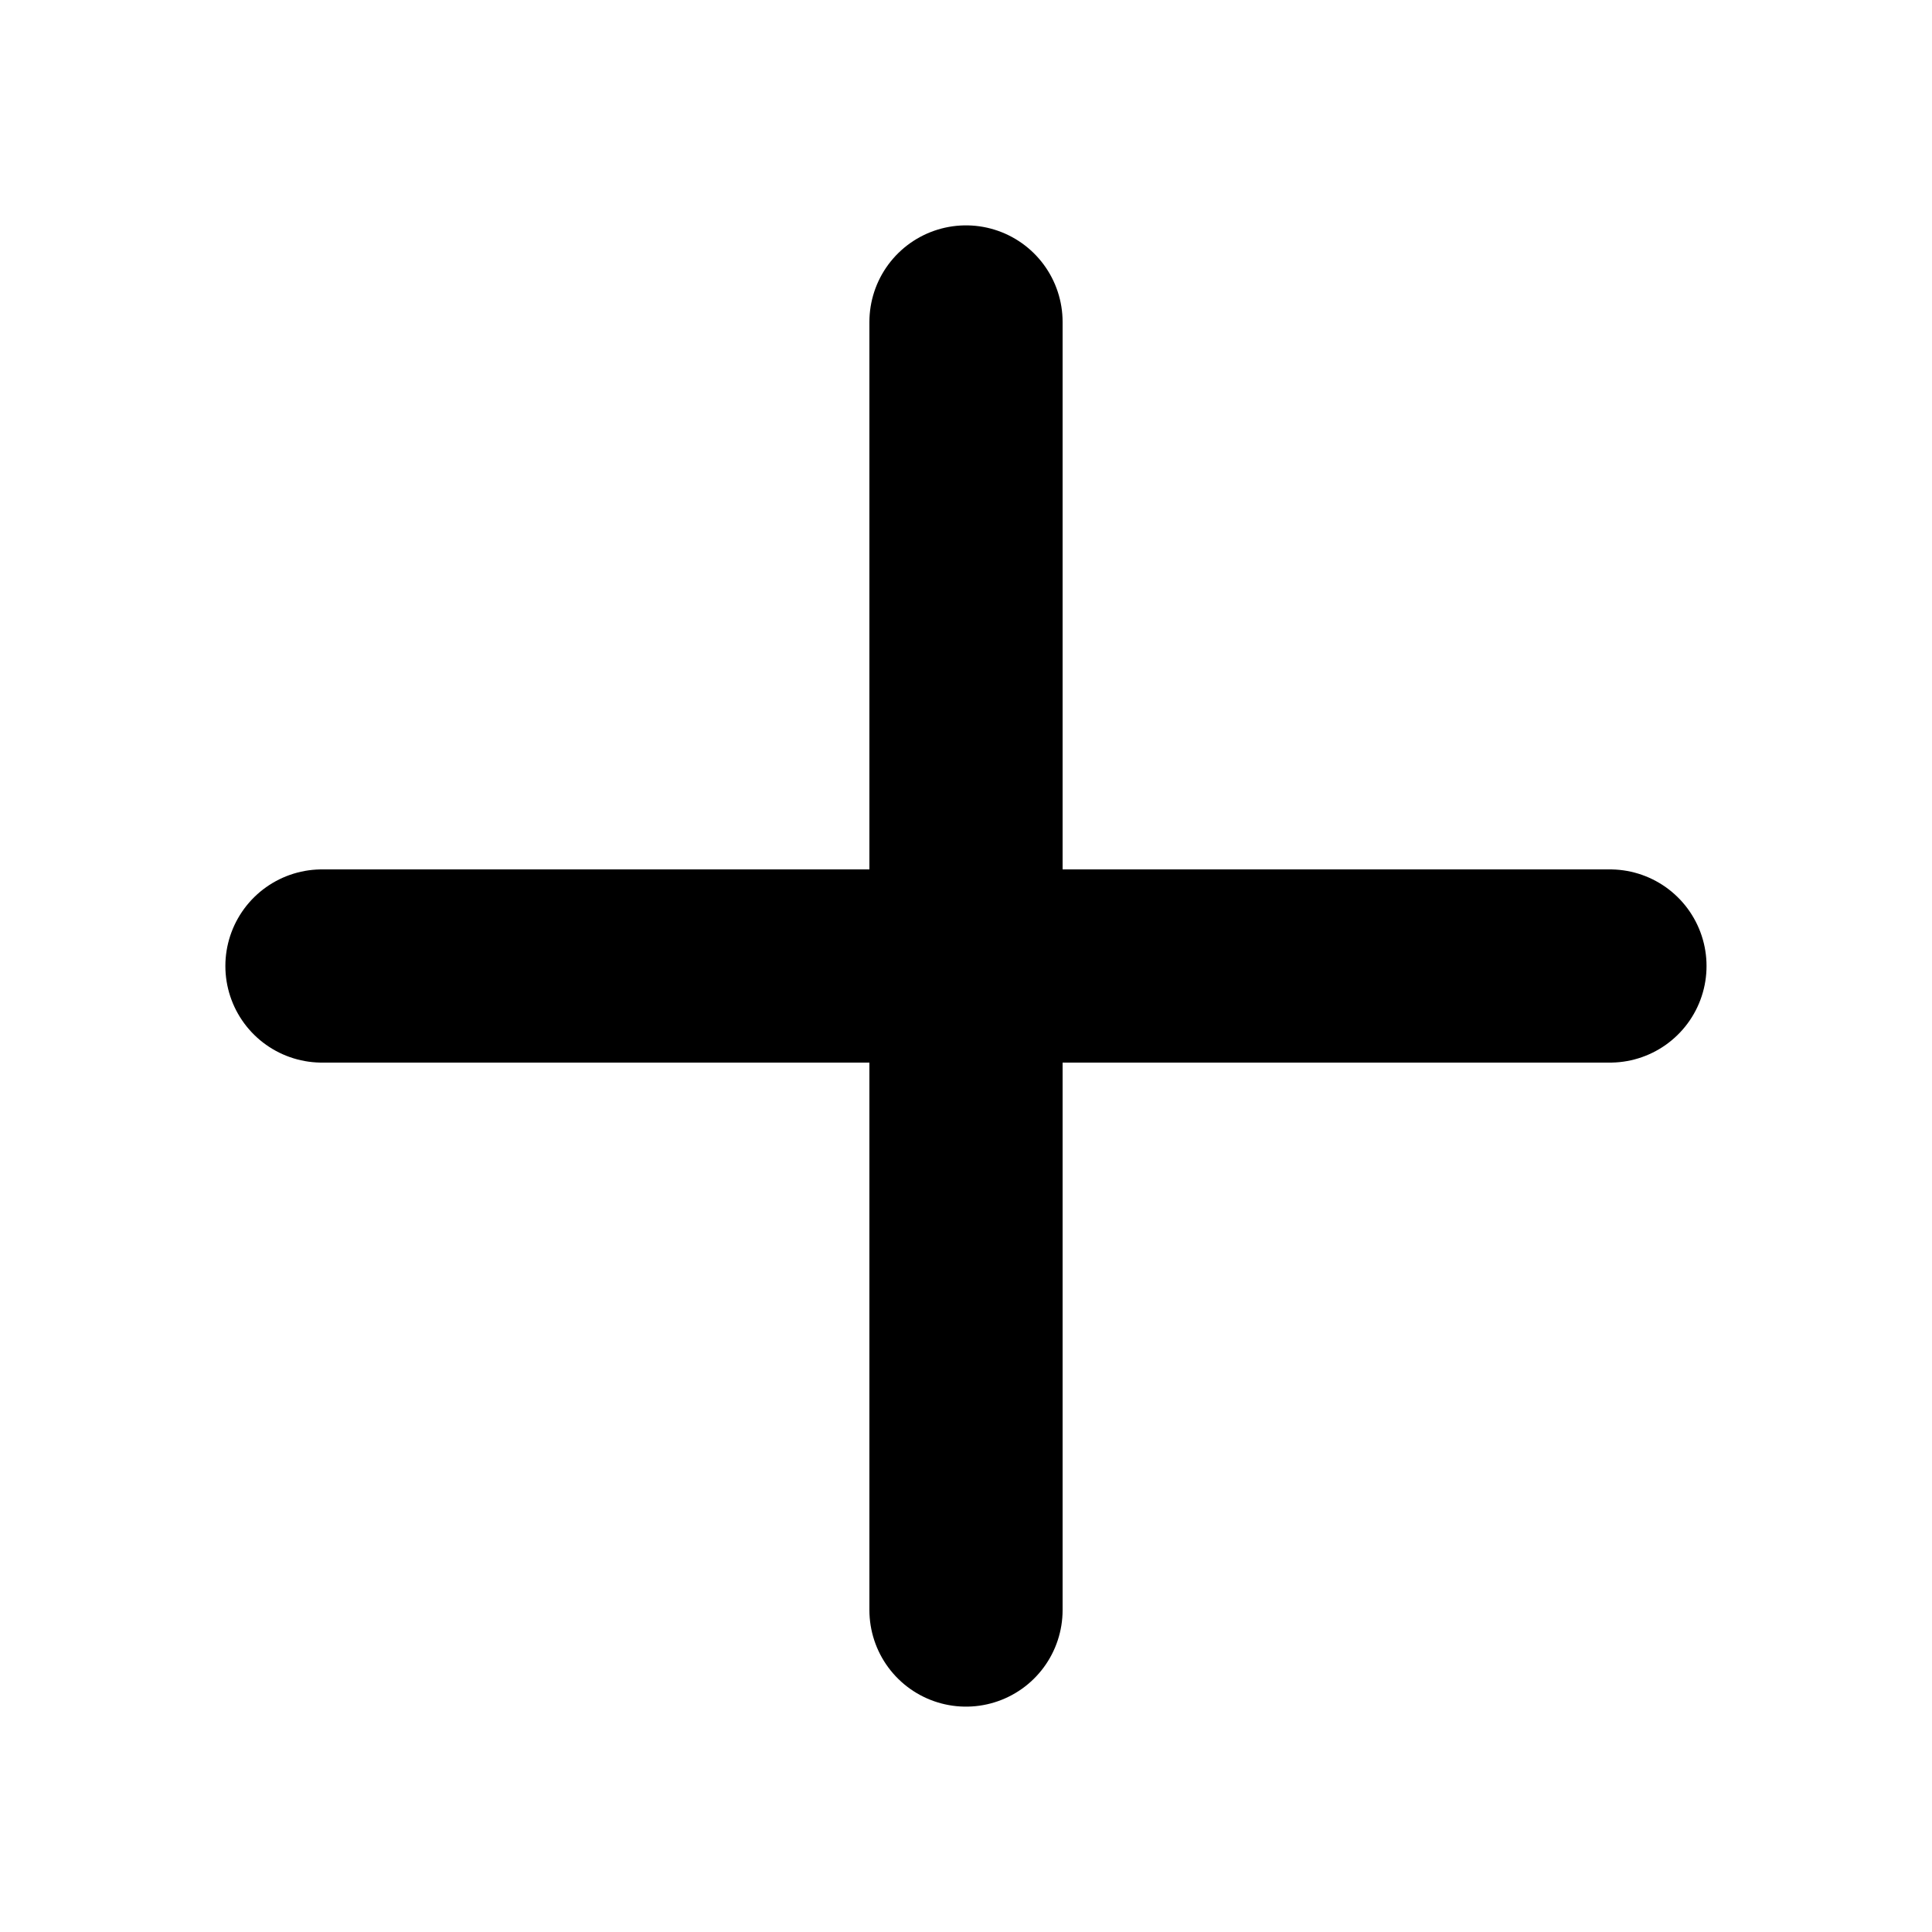
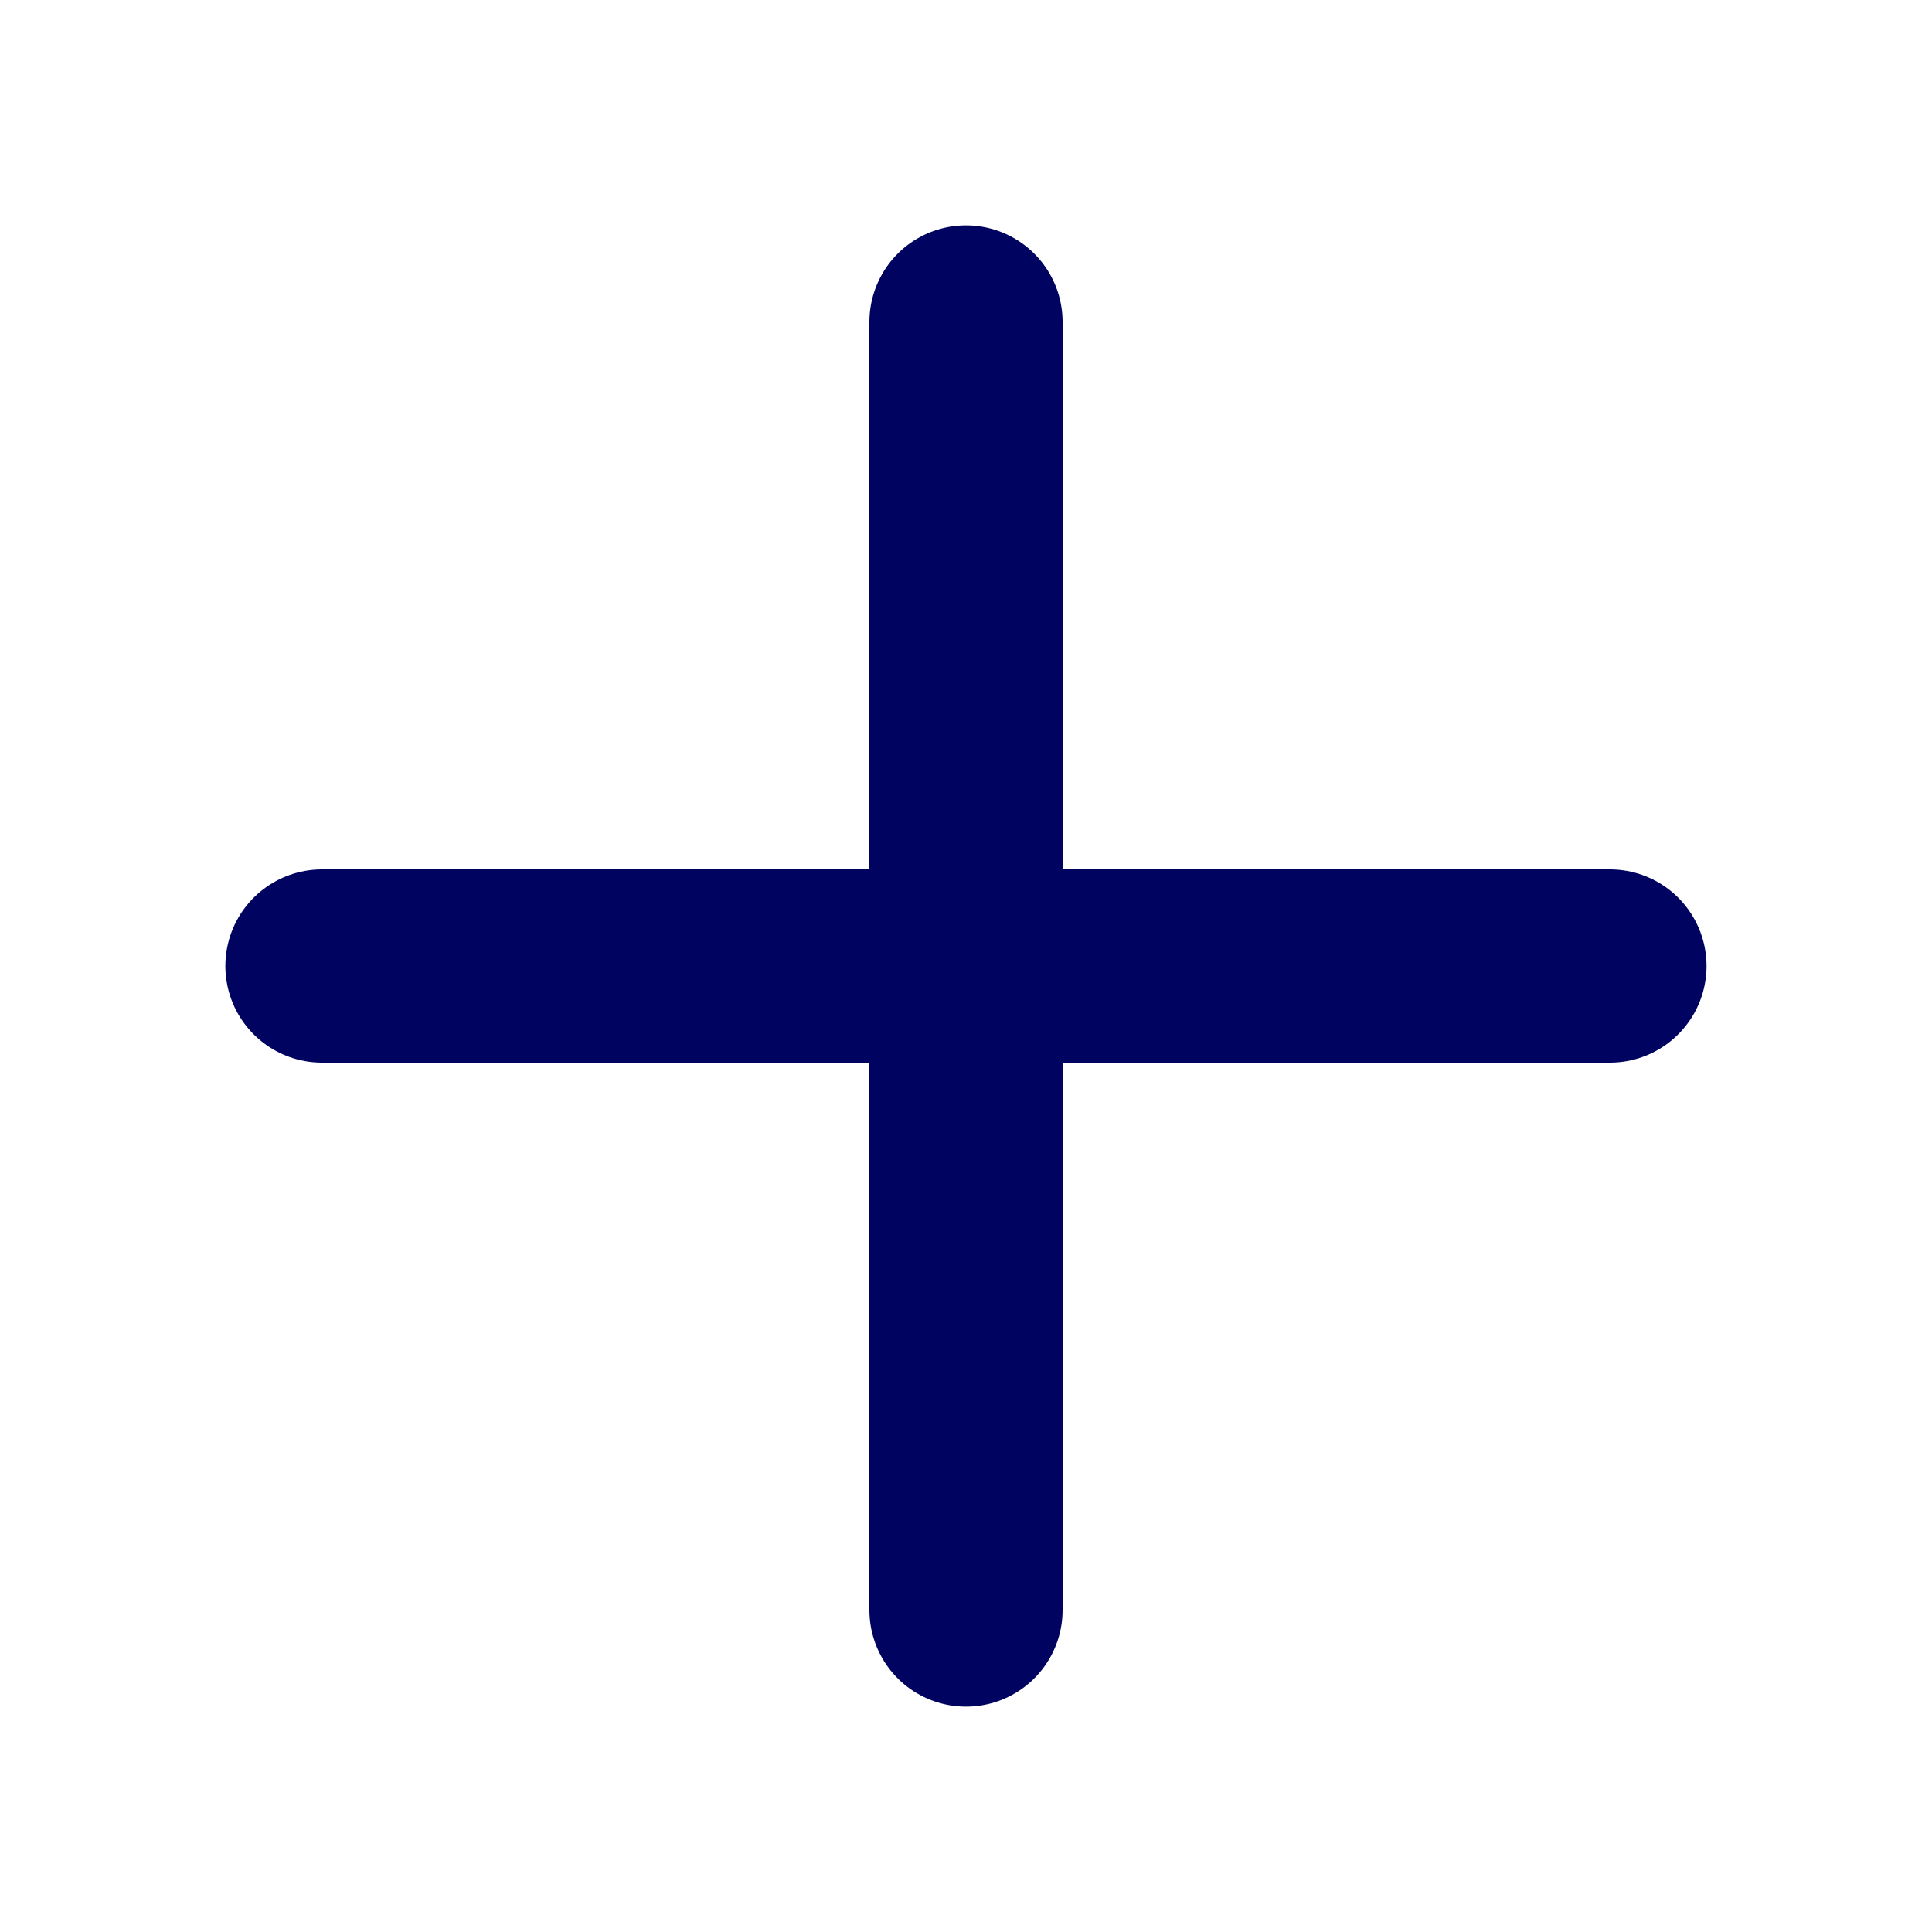
<svg xmlns="http://www.w3.org/2000/svg" width="20" height="20" viewBox="0 0 20 20" fill="none">
-   <path d="M3.333 10H16.666M10 3.333V16.667" stroke="black" stroke-width="2" stroke-linecap="round" stroke-linejoin="round" />
+   <path d="M3.333 10H16.666M10 3.333V16.667" stroke="#000460" stroke-width="2" stroke-linecap="round" stroke-linejoin="round" />
</svg>
